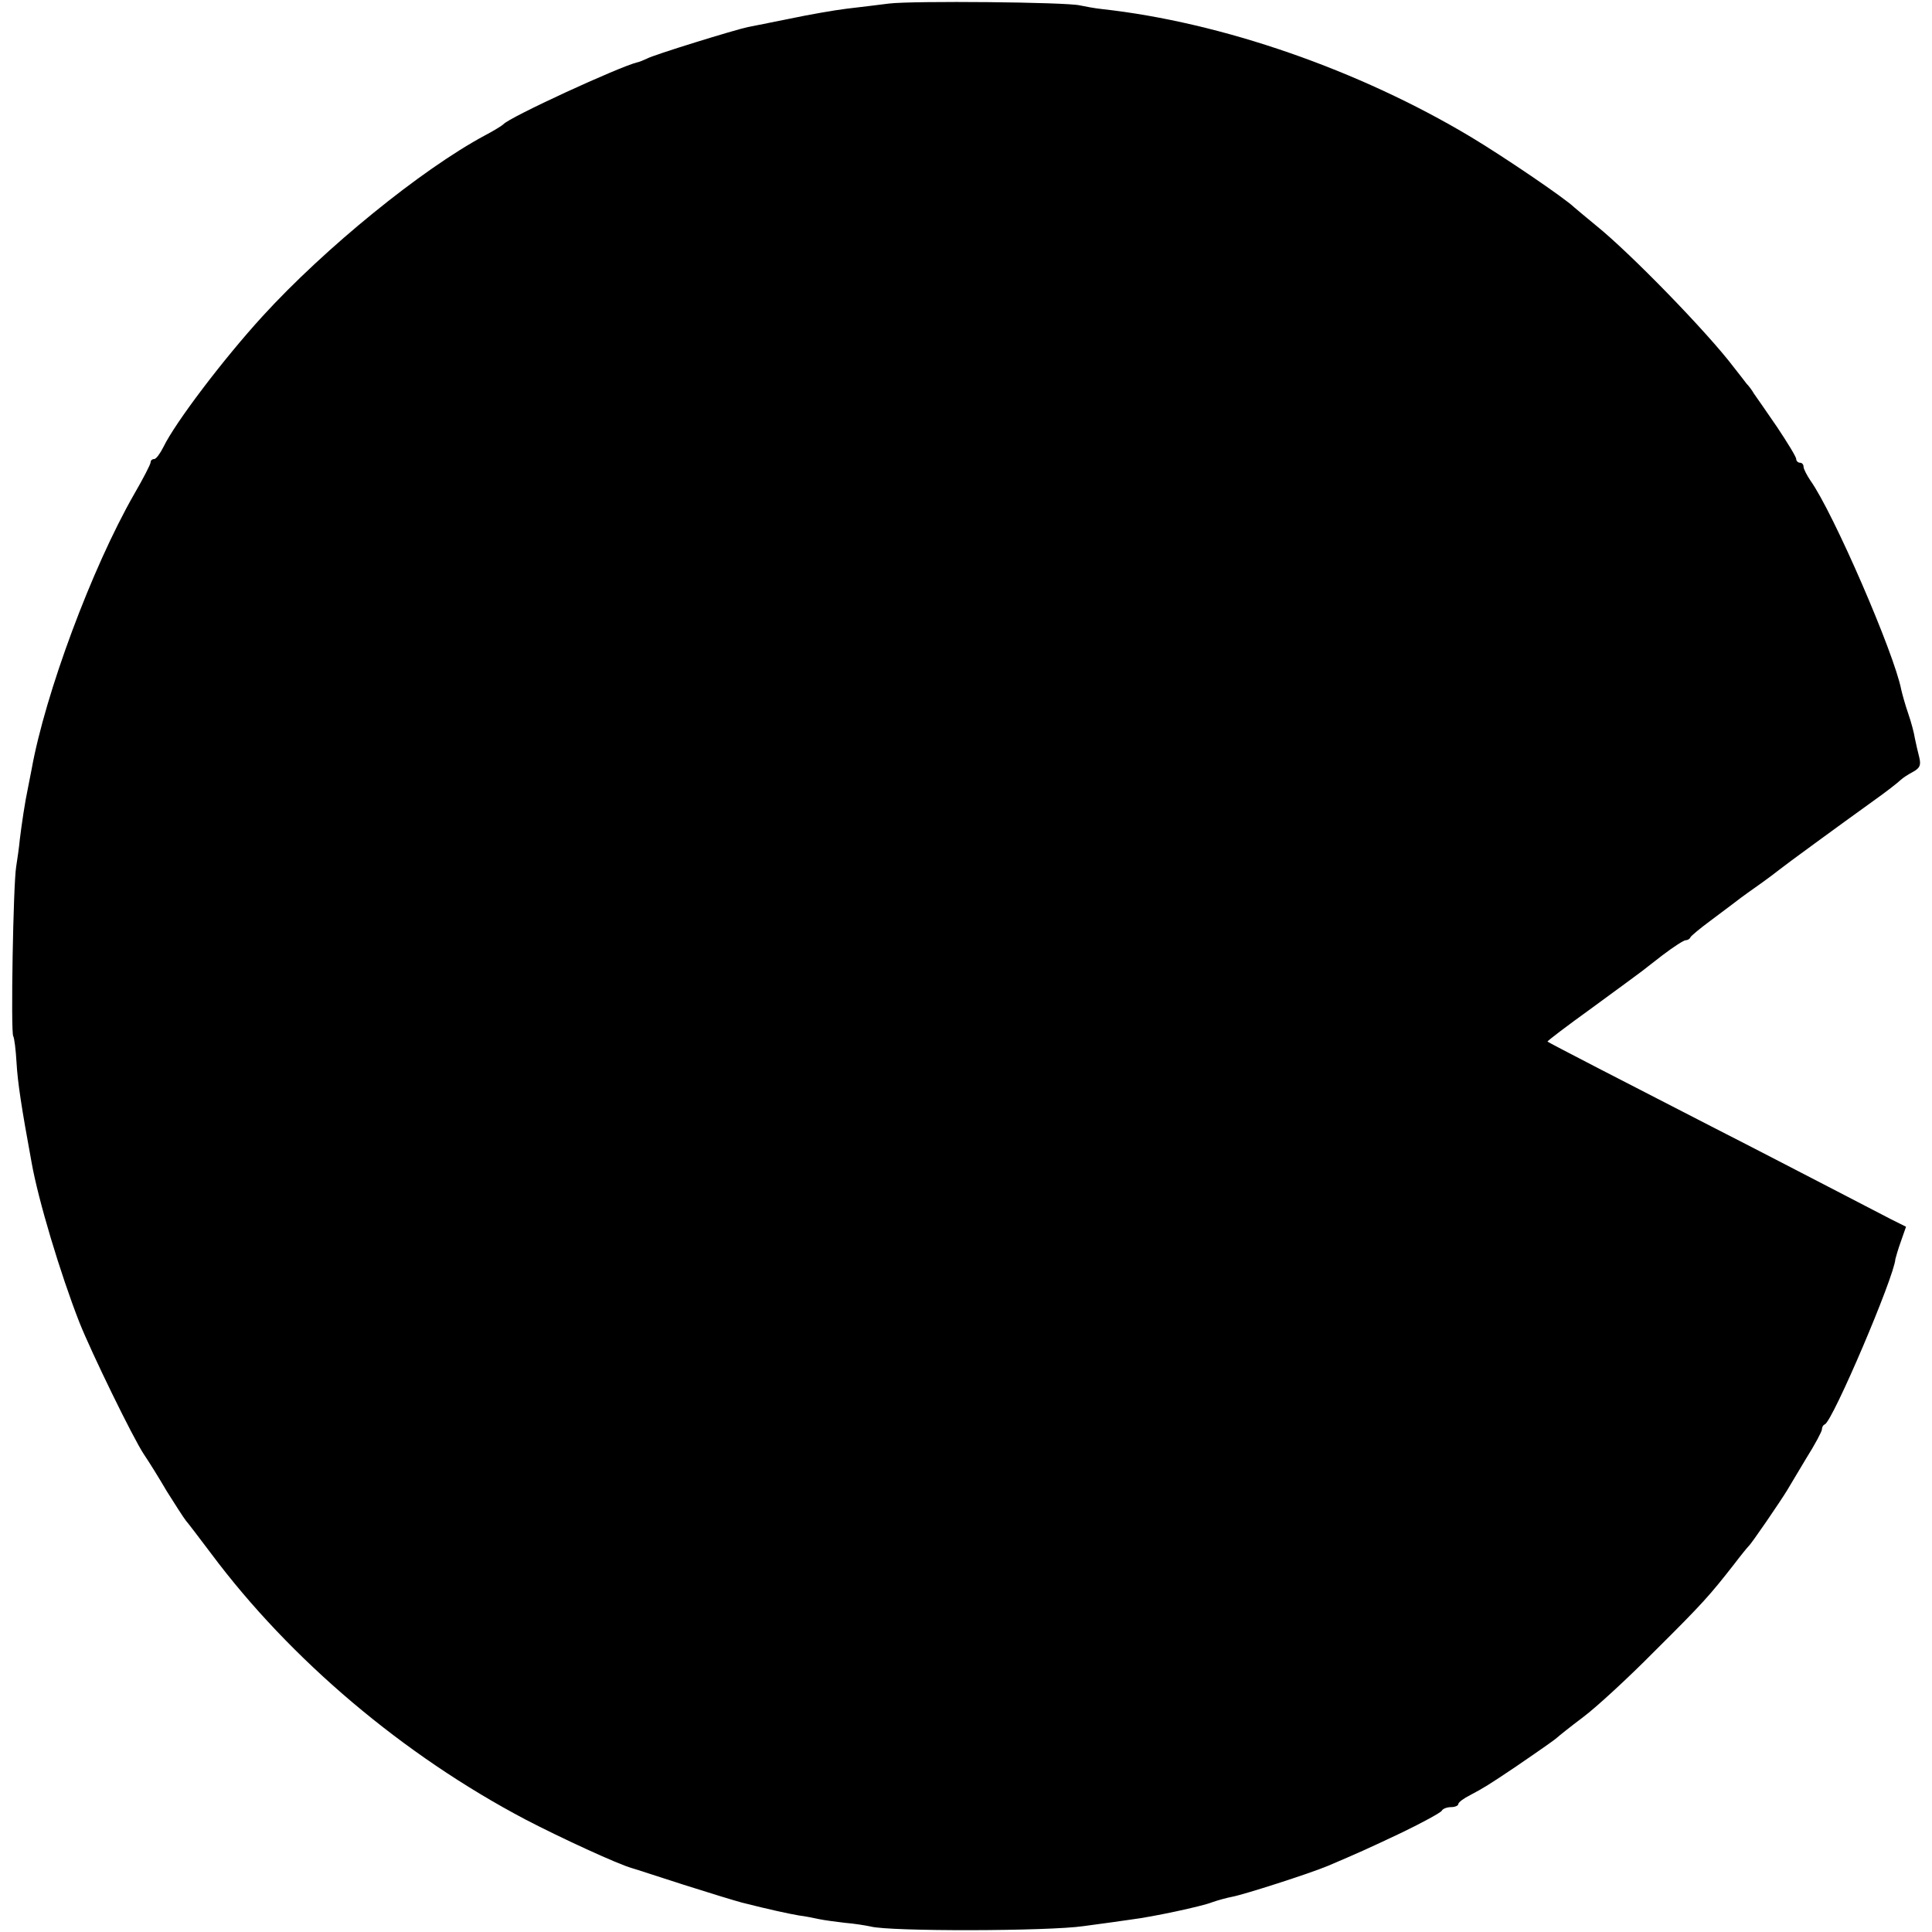
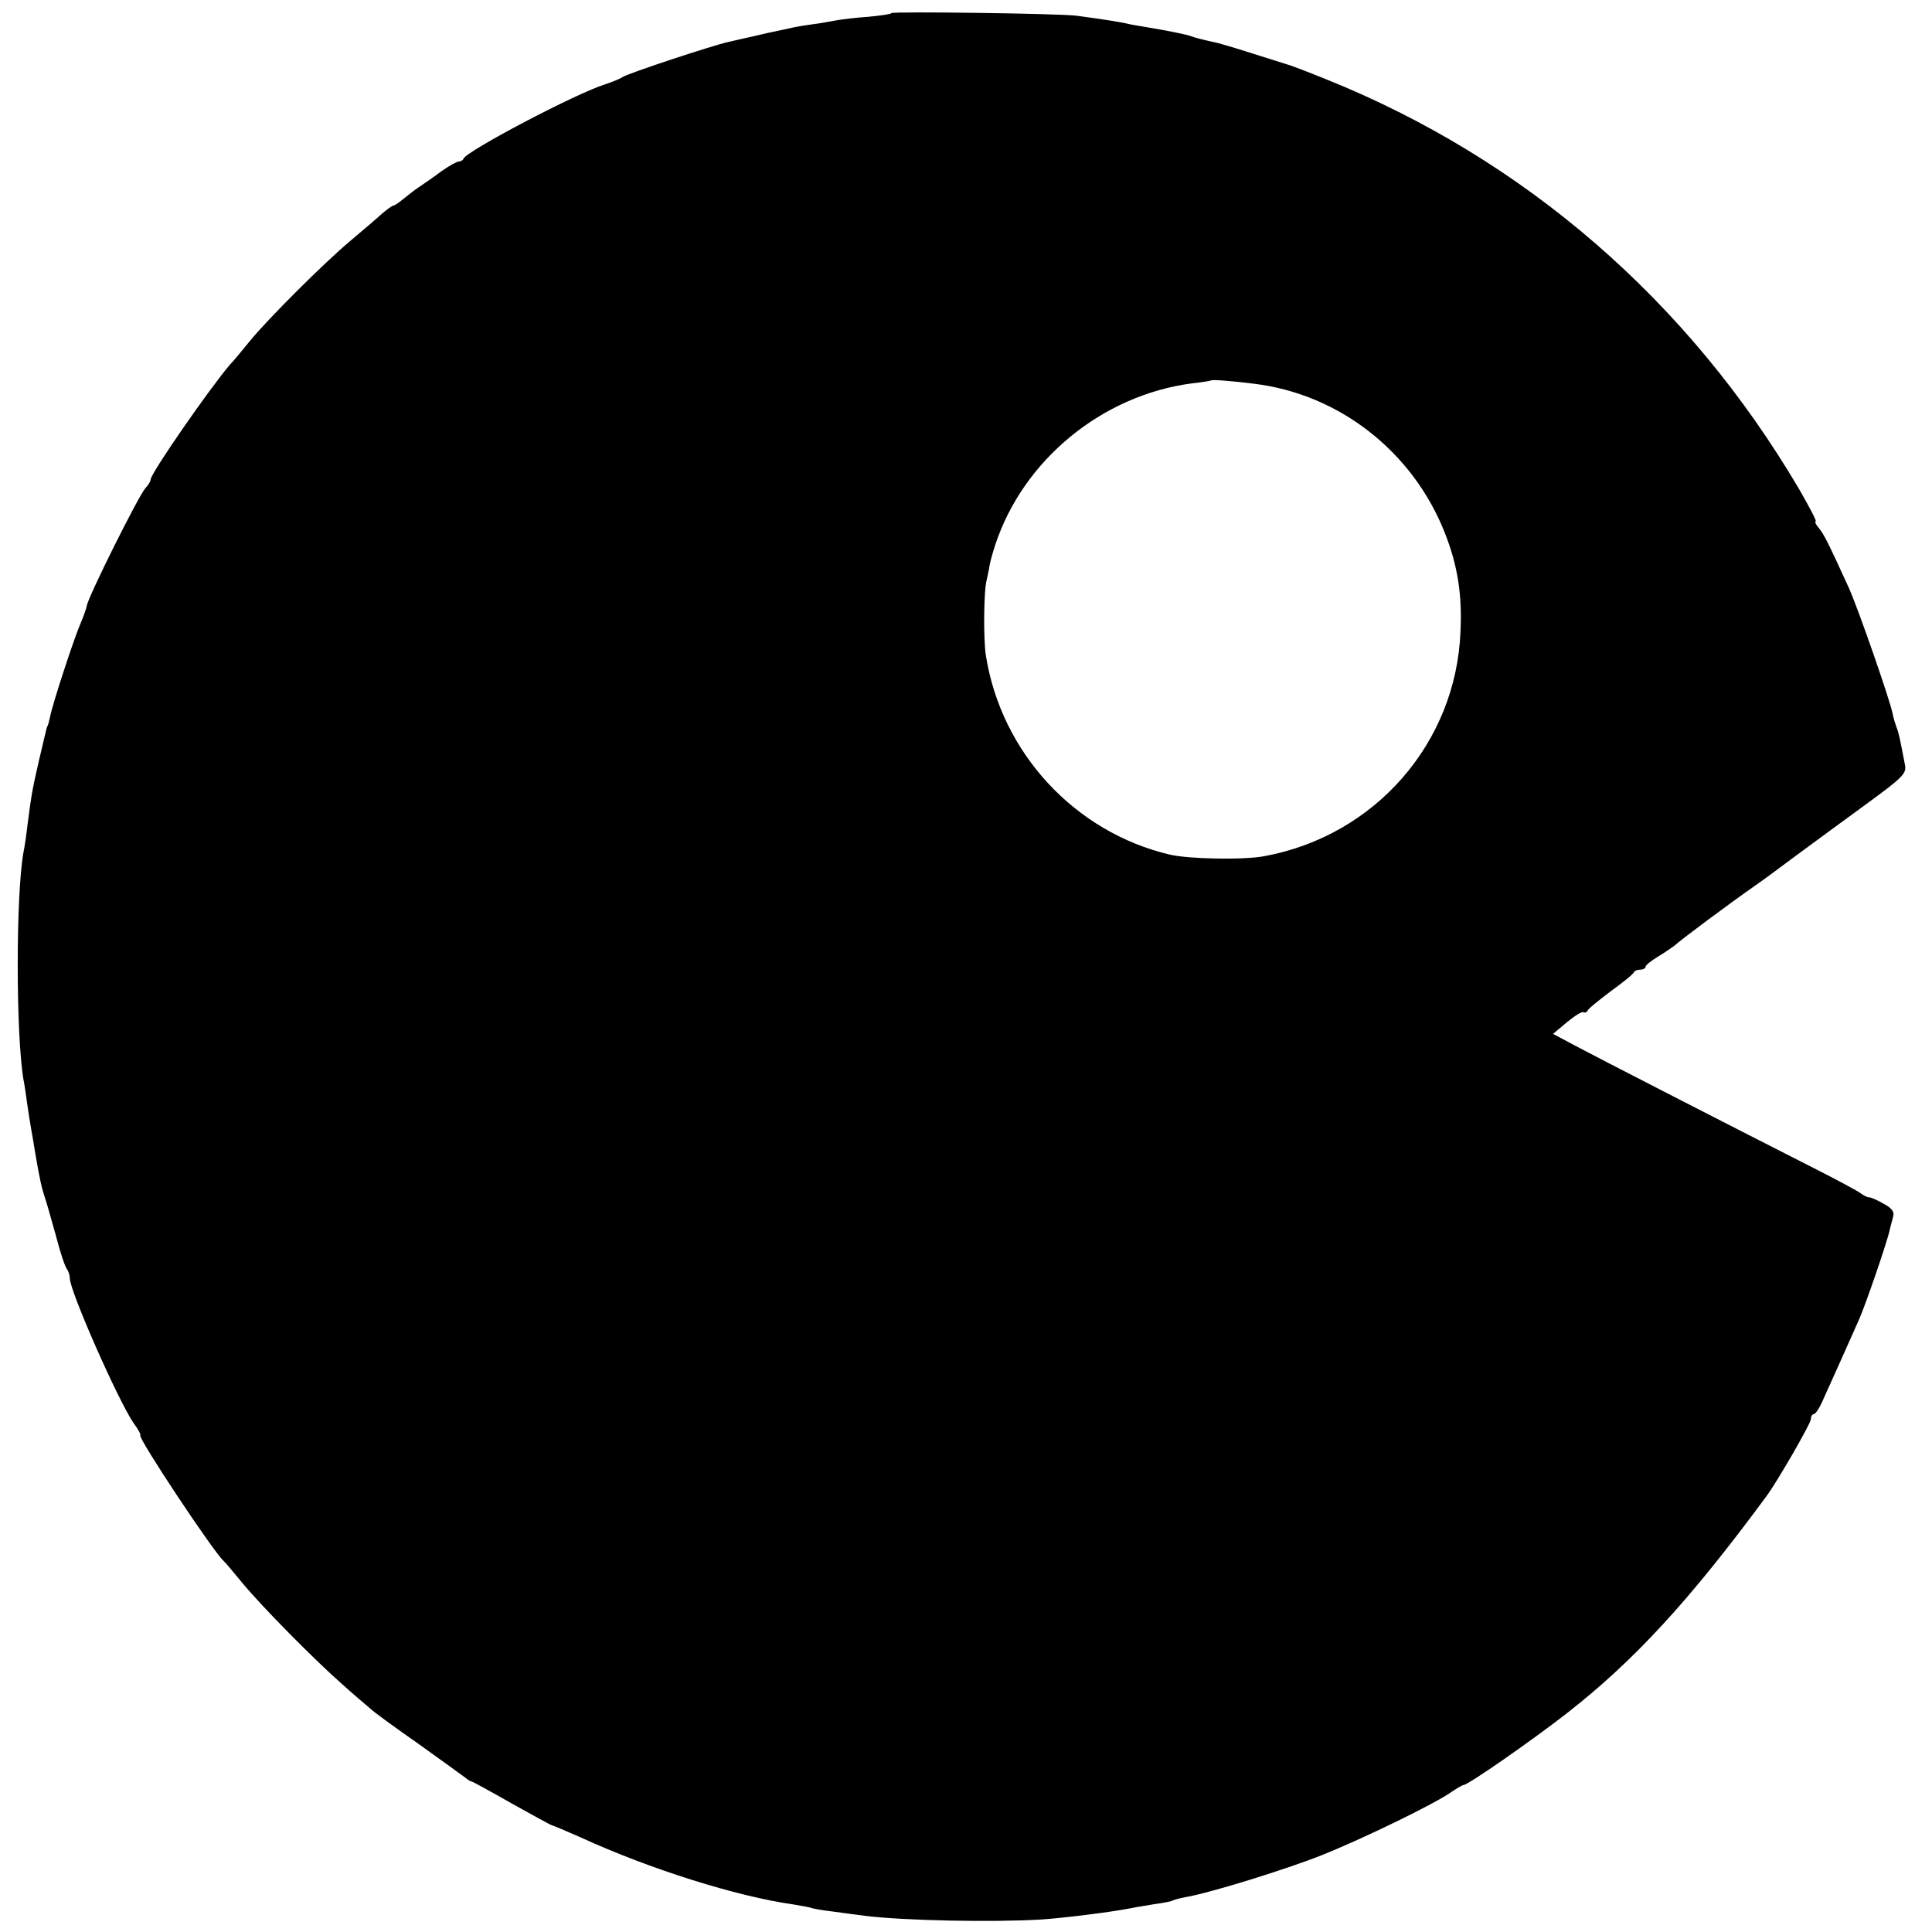
<svg xmlns="http://www.w3.org/2000/svg" version="1.0" width="16pt" height="16pt" viewBox="0 0 16 16" preserveAspectRatio="xMidYMid meet">
  <g transform="translate(0,16) scale(0.003042,-0.003042)" fill="#000000" stroke="none">
-     <path d="M2420 5250 c-30 -4 -82 -10 -115 -14 -33 -4 -102 -16 -154 -27 -51 -10 -103 -21 -115 -23 -34 -7 -258 -76 -275 -86 -9 -4 -20 -9 -26 -10 -47 -11 -350 -150 -365 -169 -3 -3 -25 -17 -50 -30 -173 -93 -435 -306 -605 -492 -107 -117 -238 -290 -270 -356 -9 -18 -20 -33 -25 -33 -6 0 -10 -4 -10 -9 0 -5 -20 -44 -45 -87 -115 -201 -242 -543 -279 -749 -3 -16 -8 -40 -10 -51 -8 -37 -17 -98 -22 -139 -2 -22 -7 -56 -10 -75 -8 -48 -15 -450 -8 -461 3 -5 7 -37 9 -72 3 -53 13 -120 41 -272 18 -102 78 -302 130 -435 33 -83 146 -315 176 -360 13 -19 41 -64 62 -100 22 -35 45 -71 52 -80 7 -8 38 -49 69 -90 215 -288 522 -548 856 -724 94 -49 250 -121 289 -132 8 -2 71 -23 140 -45 69 -22 141 -44 160 -49 75 -19 126 -30 155 -35 17 -2 41 -7 55 -10 14 -3 45 -7 70 -10 25 -2 56 -7 70 -10 52 -14 484 -13 580 1 52 7 111 15 130 18 57 7 193 36 220 47 14 5 39 12 55 15 32 6 210 63 260 84 80 34 107 46 202 91 56 27 105 54 108 59 3 6 15 10 26 10 10 0 19 4 19 8 0 5 15 16 33 25 36 19 49 27 122 76 79 54 110 76 115 81 3 3 34 28 70 55 36 27 124 108 195 180 131 130 150 152 215 235 19 25 37 47 40 50 7 5 88 124 105 152 5 9 29 48 52 87 24 38 43 74 43 79 0 6 3 12 8 14 22 10 189 402 192 450 1 4 7 26 15 48 l14 40 -42 21 c-23 12 -96 50 -162 84 -66 34 -210 109 -320 165 -230 118 -449 231 -452 234 -2 1 52 42 120 91 67 49 127 93 132 97 6 4 33 26 62 48 29 22 57 40 62 40 5 0 11 3 13 8 2 4 26 24 53 44 28 21 55 41 60 45 6 5 34 26 64 47 30 21 59 43 65 48 12 10 161 119 257 188 34 24 67 50 73 56 6 6 22 16 35 23 18 10 21 18 16 39 -4 15 -9 38 -12 52 -2 14 -10 44 -18 67 -8 23 -16 52 -19 65 -19 99 -185 482 -247 569 -10 15 -19 32 -19 38 0 6 -4 11 -10 11 -5 0 -10 5 -10 10 0 6 -24 45 -52 87 -29 42 -57 83 -63 91 -5 9 -14 21 -20 27 -5 7 -21 27 -35 45 -71 94 -281 310 -374 385 -27 22 -54 45 -60 50 -27 26 -192 138 -282 192 -304 182 -677 312 -1004 348 -19 2 -46 7 -60 10 -36 9 -455 13 -520 5z" />
+     <path d="M2427 5224 c-2 -3 -31 -7 -63 -10 -32 -2 -72 -7 -89 -10 -16 -3 -43 -8 -60 -10 -16 -2 -41 -6 -55 -9 -14 -3 -45 -10 -70 -15 -25 -6 -56 -13 -70 -16 -14 -3 -29 -7 -35 -8 -46 -10 -275 -86 -290 -96 -5 -4 -27 -13 -48 -20 -80 -25 -376 -181 -385 -202 -2 -5 -8 -8 -13 -8 -5 0 -27 -12 -48 -27 -21 -16 -49 -35 -61 -43 -12 -8 -31 -23 -42 -32 -12 -10 -24 -18 -27 -18 -3 0 -17 -10 -31 -22 -14 -13 -52 -45 -85 -73 -73 -61 -227 -215 -275 -274 -19 -23 -43 -53 -54 -64 -54 -63 -216 -296 -216 -313 0 -4 -6 -15 -14 -23 -20 -23 -155 -294 -160 -321 -1 -8 -10 -32 -19 -53 -18 -43 -75 -217 -81 -250 -3 -12 -5 -23 -7 -24 -2 -4 -1 -1 -23 -94 -18 -79 -20 -89 -31 -174 -3 -27 -8 -61 -11 -75 -21 -116 -21 -496 0 -620 3 -14 7 -43 10 -65 3 -22 8 -53 11 -70 3 -16 8 -46 11 -65 12 -71 18 -96 26 -120 3 -8 16 -53 29 -100 12 -47 26 -89 31 -95 4 -5 8 -16 8 -25 0 -35 132 -334 174 -395 12 -16 20 -31 18 -33 -7 -7 201 -320 227 -342 4 -3 26 -30 51 -60 53 -64 192 -205 270 -274 30 -27 64 -56 76 -66 11 -11 72 -55 135 -99 63 -45 119 -86 126 -91 7 -6 14 -10 16 -10 3 0 52 -27 110 -60 59 -33 108 -60 111 -60 2 0 37 -15 78 -33 188 -86 423 -160 578 -182 24 -4 47 -8 50 -10 3 -1 28 -6 55 -9 28 -4 68 -9 90 -12 105 -13 345 -18 480 -10 59 4 190 20 245 31 13 3 42 7 64 11 22 3 43 7 47 9 3 2 20 7 37 10 65 11 272 75 370 114 113 45 310 141 353 172 15 10 30 19 33 19 12 0 182 118 281 195 183 143 332 304 543 590 30 40 122 200 122 211 0 8 4 14 8 14 5 0 17 19 27 43 17 37 71 158 95 212 17 37 78 214 85 248 2 10 7 26 9 35 4 12 -4 23 -25 34 -17 10 -35 18 -40 18 -6 0 -15 5 -22 10 -7 6 -61 35 -122 66 -256 130 -595 304 -653 335 l-64 34 38 32 c21 17 41 30 45 27 4 -2 9 0 11 4 1 5 30 28 63 53 33 24 62 47 63 52 2 4 10 7 18 7 8 0 14 4 14 8 0 4 15 16 33 27 17 10 37 24 44 29 21 19 146 112 223 166 12 8 61 44 109 80 49 36 136 100 195 143 97 71 107 81 102 105 -13 68 -17 88 -23 102 -3 8 -8 24 -10 35 -7 37 -95 290 -120 345 -58 127 -68 146 -82 163 -8 9 -11 17 -8 17 4 0 -17 39 -45 88 -302 513 -748 899 -1288 1116 -52 21 -99 39 -105 40 -5 2 -48 15 -95 30 -47 15 -96 30 -110 32 -14 3 -34 8 -45 11 -11 4 -24 8 -30 9 -35 8 -75 15 -105 20 -19 3 -42 7 -50 9 -15 4 -72 13 -140 22 -48 6 -497 12 -503 7z m987 -1009 c232 -28 432 -185 519 -405 35 -88 48 -169 43 -270 -12 -303 -232 -555 -533 -611 -57 -11 -206 -8 -258 4 -259 61 -459 277 -501 542 -7 43 -6 176 2 205 3 14 7 32 8 40 1 8 8 33 15 55 76 232 291 409 536 441 28 3 51 7 52 8 3 3 62 -2 117 -9z" />
  </g>
</svg>
